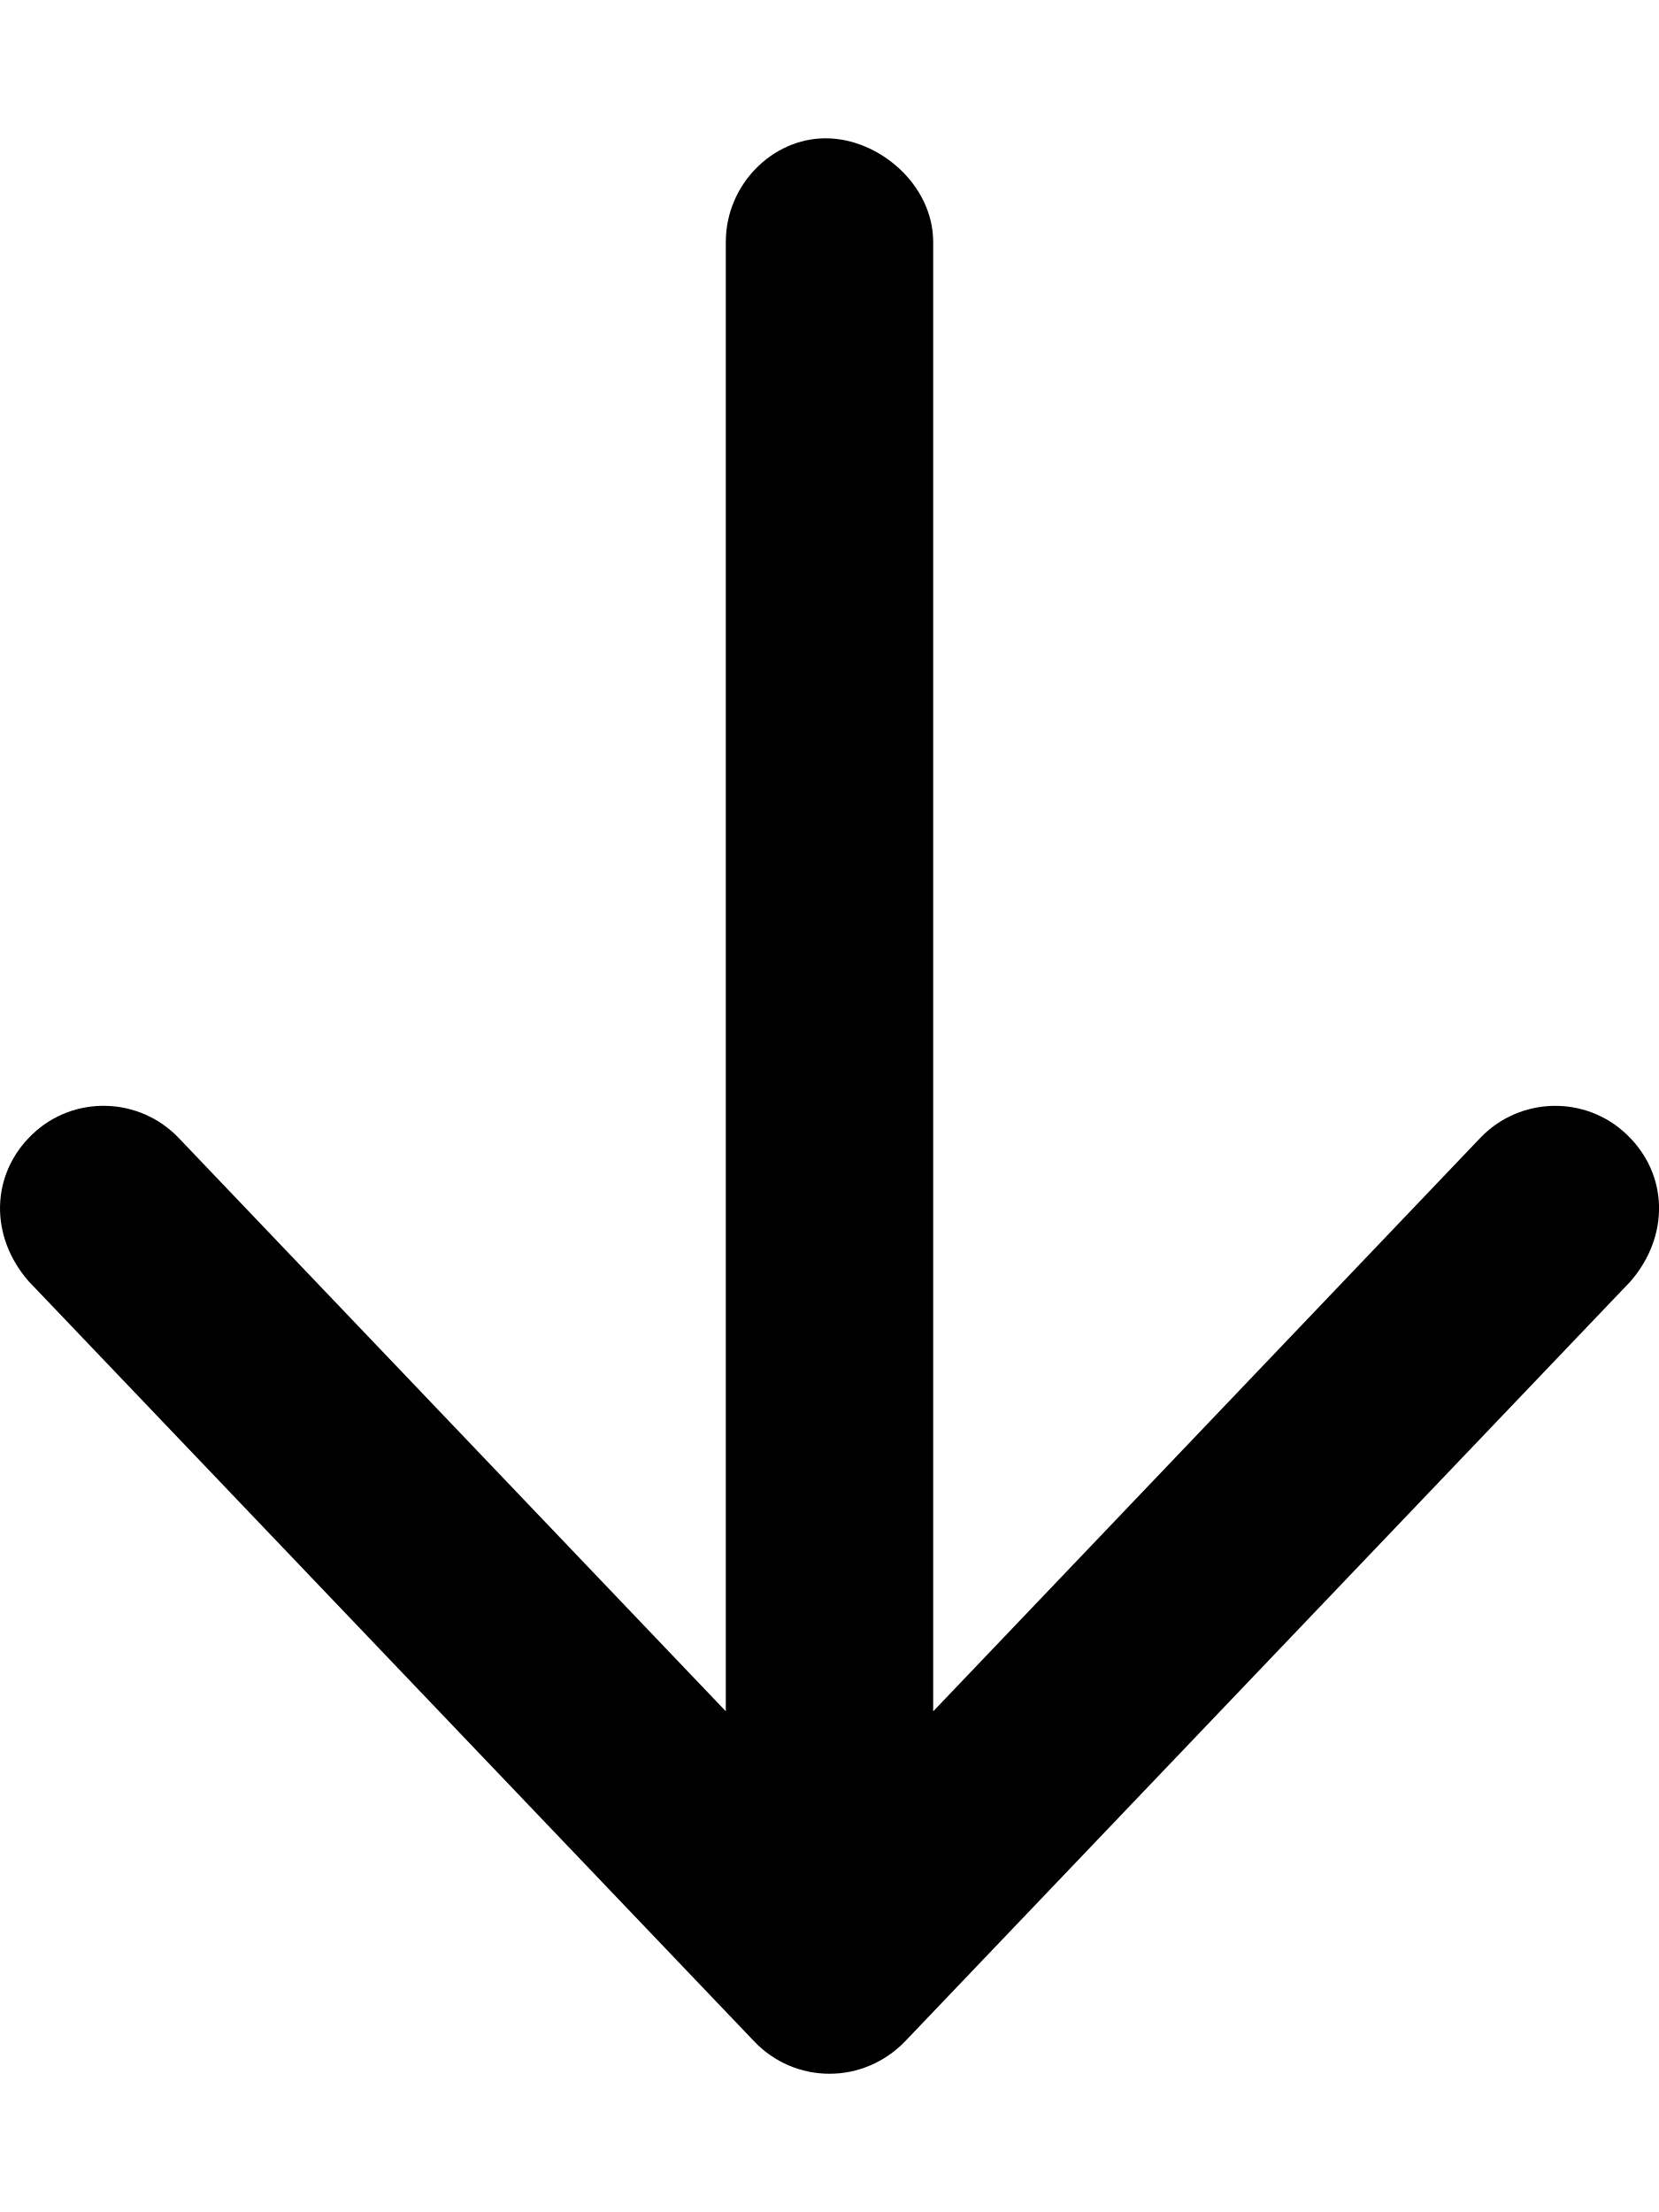
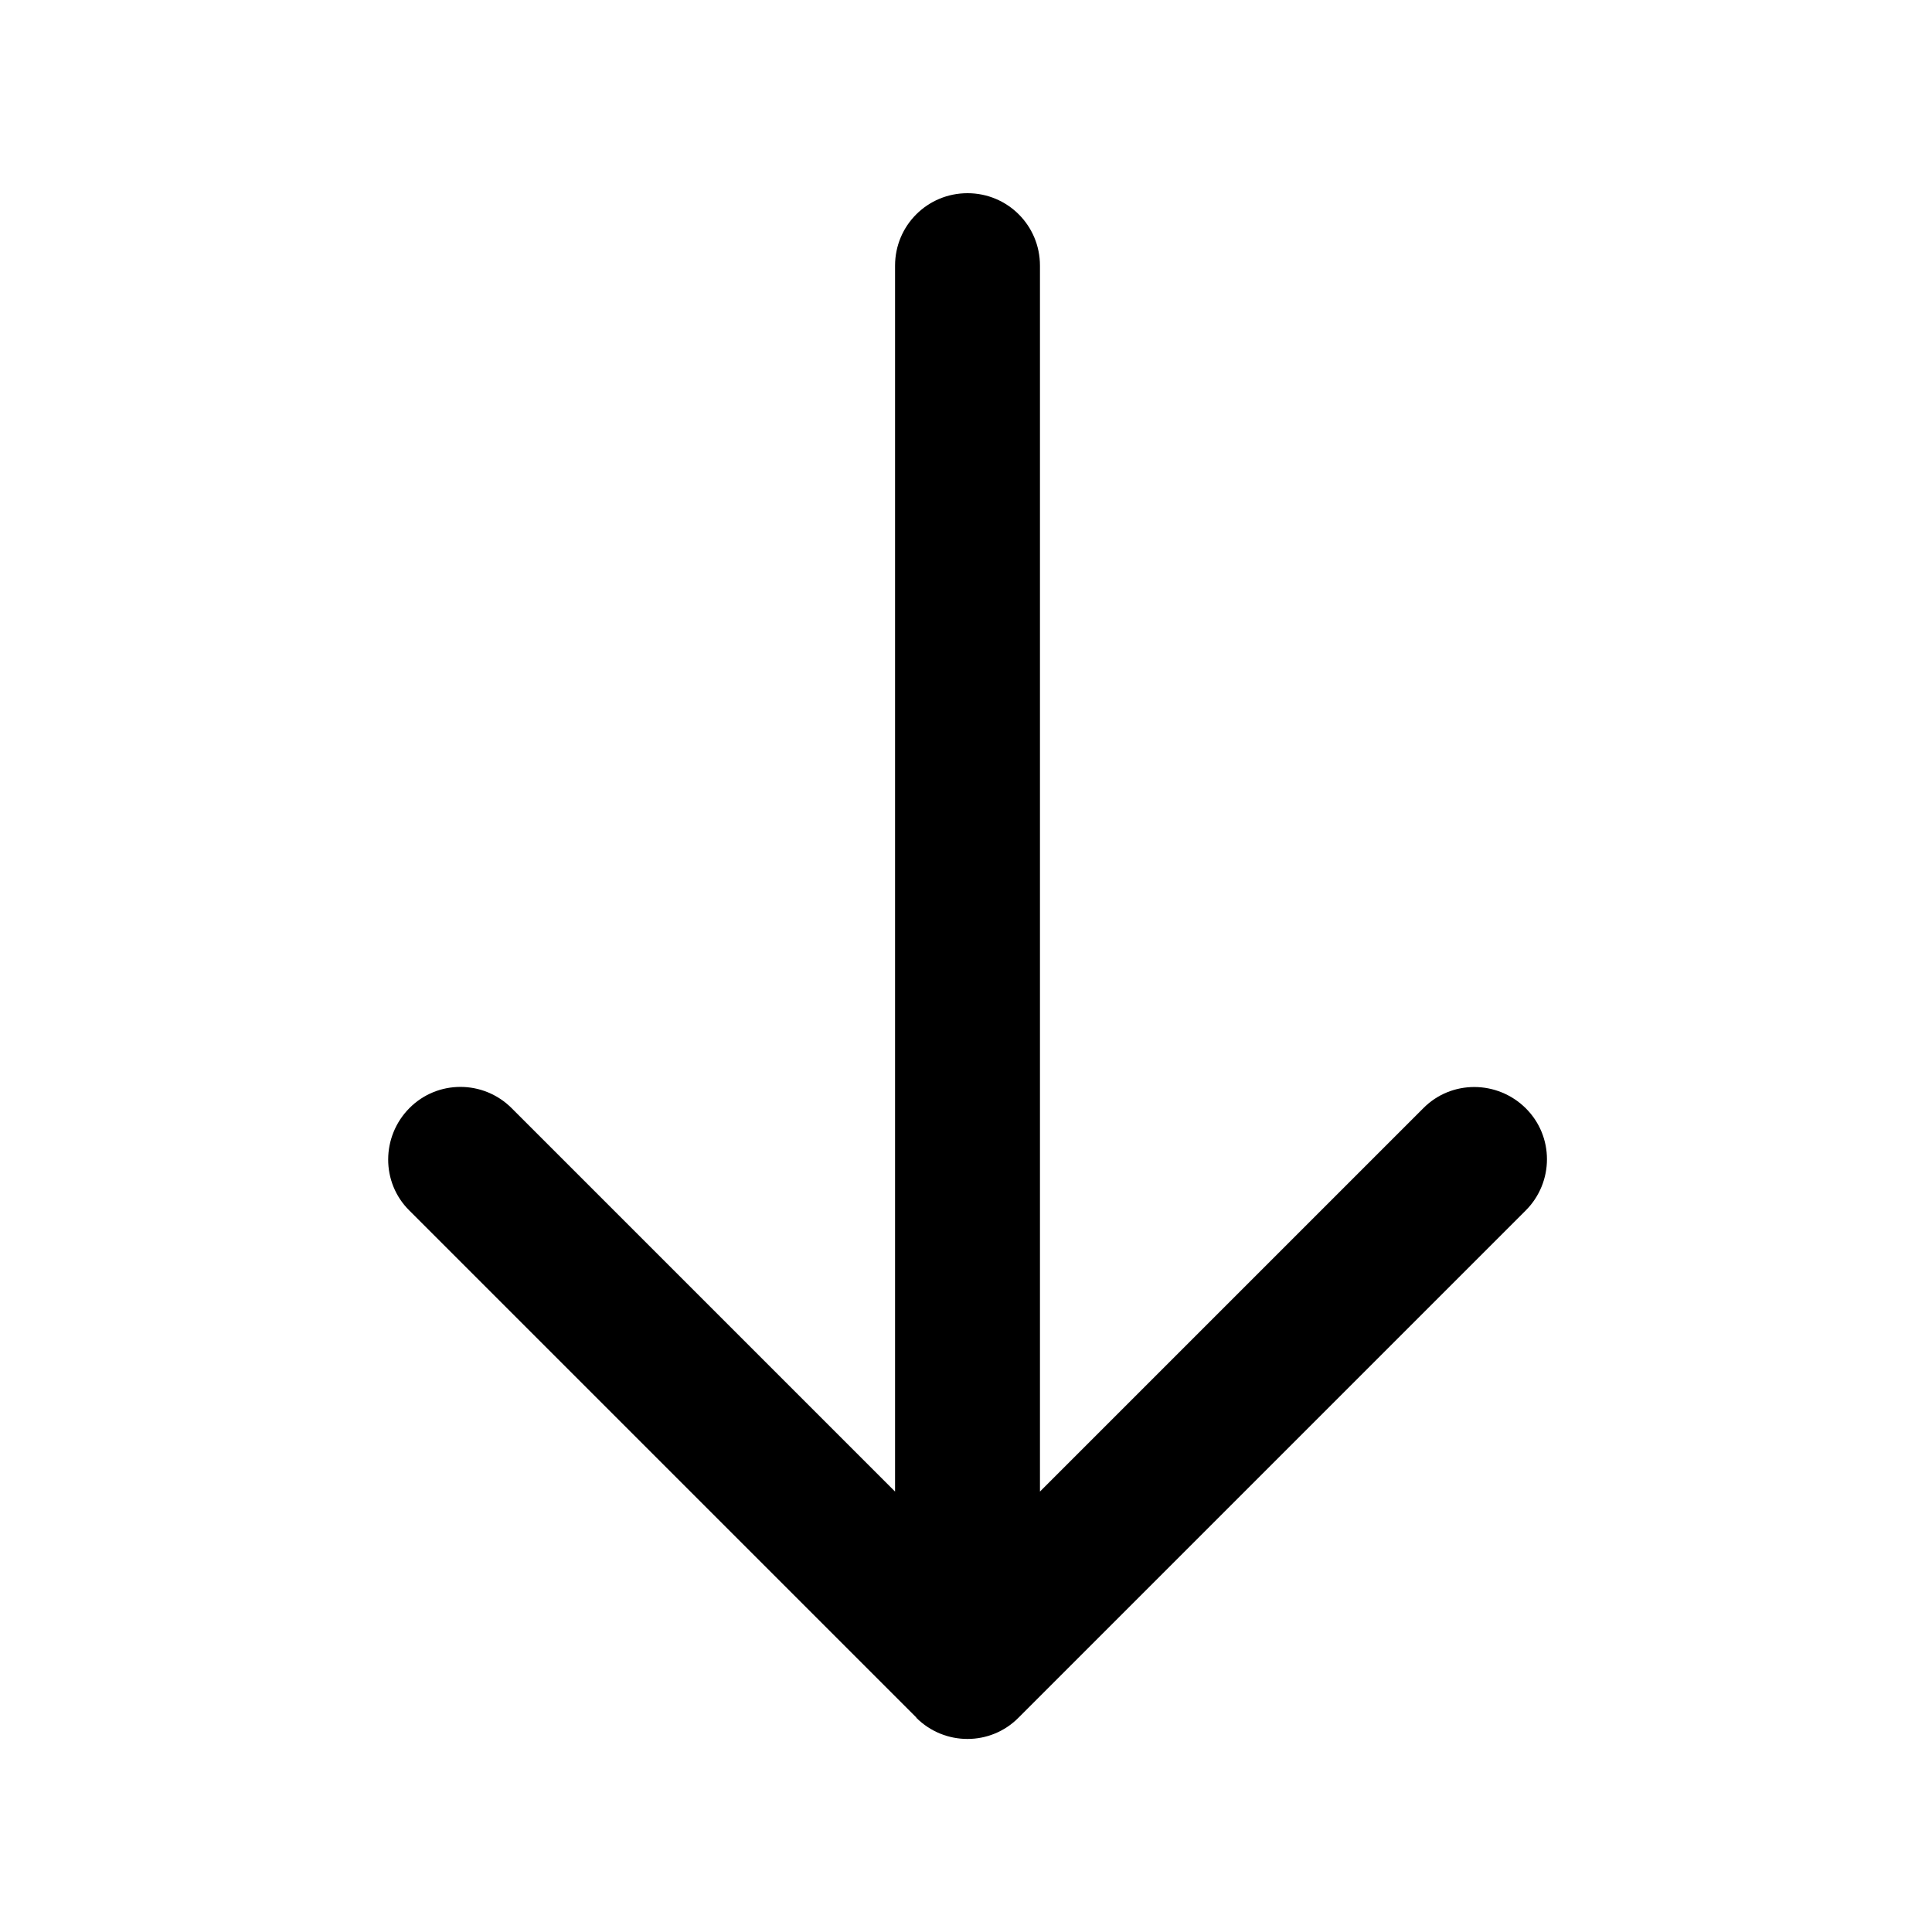
- <svg xmlns="http://www.w3.org/2000/svg" viewBox="0 0 384 512">
-   <path d="M377.4 296.6l-168 176C204.8 477.3 198.6 480 192 480s-12.84-2.688-17.38-7.438l-168-176C-2.5 286.1-2.156 271.8 7.438 262.6c9.5-9.156 24.75-8.812 33.94 .812L168 396.1V56.02c0-13.25 10.75-24.01 23.1-24.01S216 42.77 216 56.02v340.1l126.6-132.7c9.156-9.625 24.41-9.969 33.94-.812C386.2 271.8 386.5 286.1 377.4 296.6z" />
+ <svg xmlns="http://www.w3.org/2000/svg" viewBox="0 0 640 640">
+   <path d="M303.5 569C312.9 578.4 328.1 578.4 337.4 569L505.4 401C514.8 391.6 514.8 376.4 505.4 367.1C496 357.8 480.8 357.7 471.5 367.1L344.5 494.1L344.5 88C344.5 74.7 333.8 64 320.5 64C307.2 64 296.5 74.7 296.5 88L296.5 494.1L169.5 367.1C160.1 357.7 144.9 357.7 135.6 367.1C126.3 376.5 126.2 391.7 135.6 401L303.6 569z" />
</svg>
